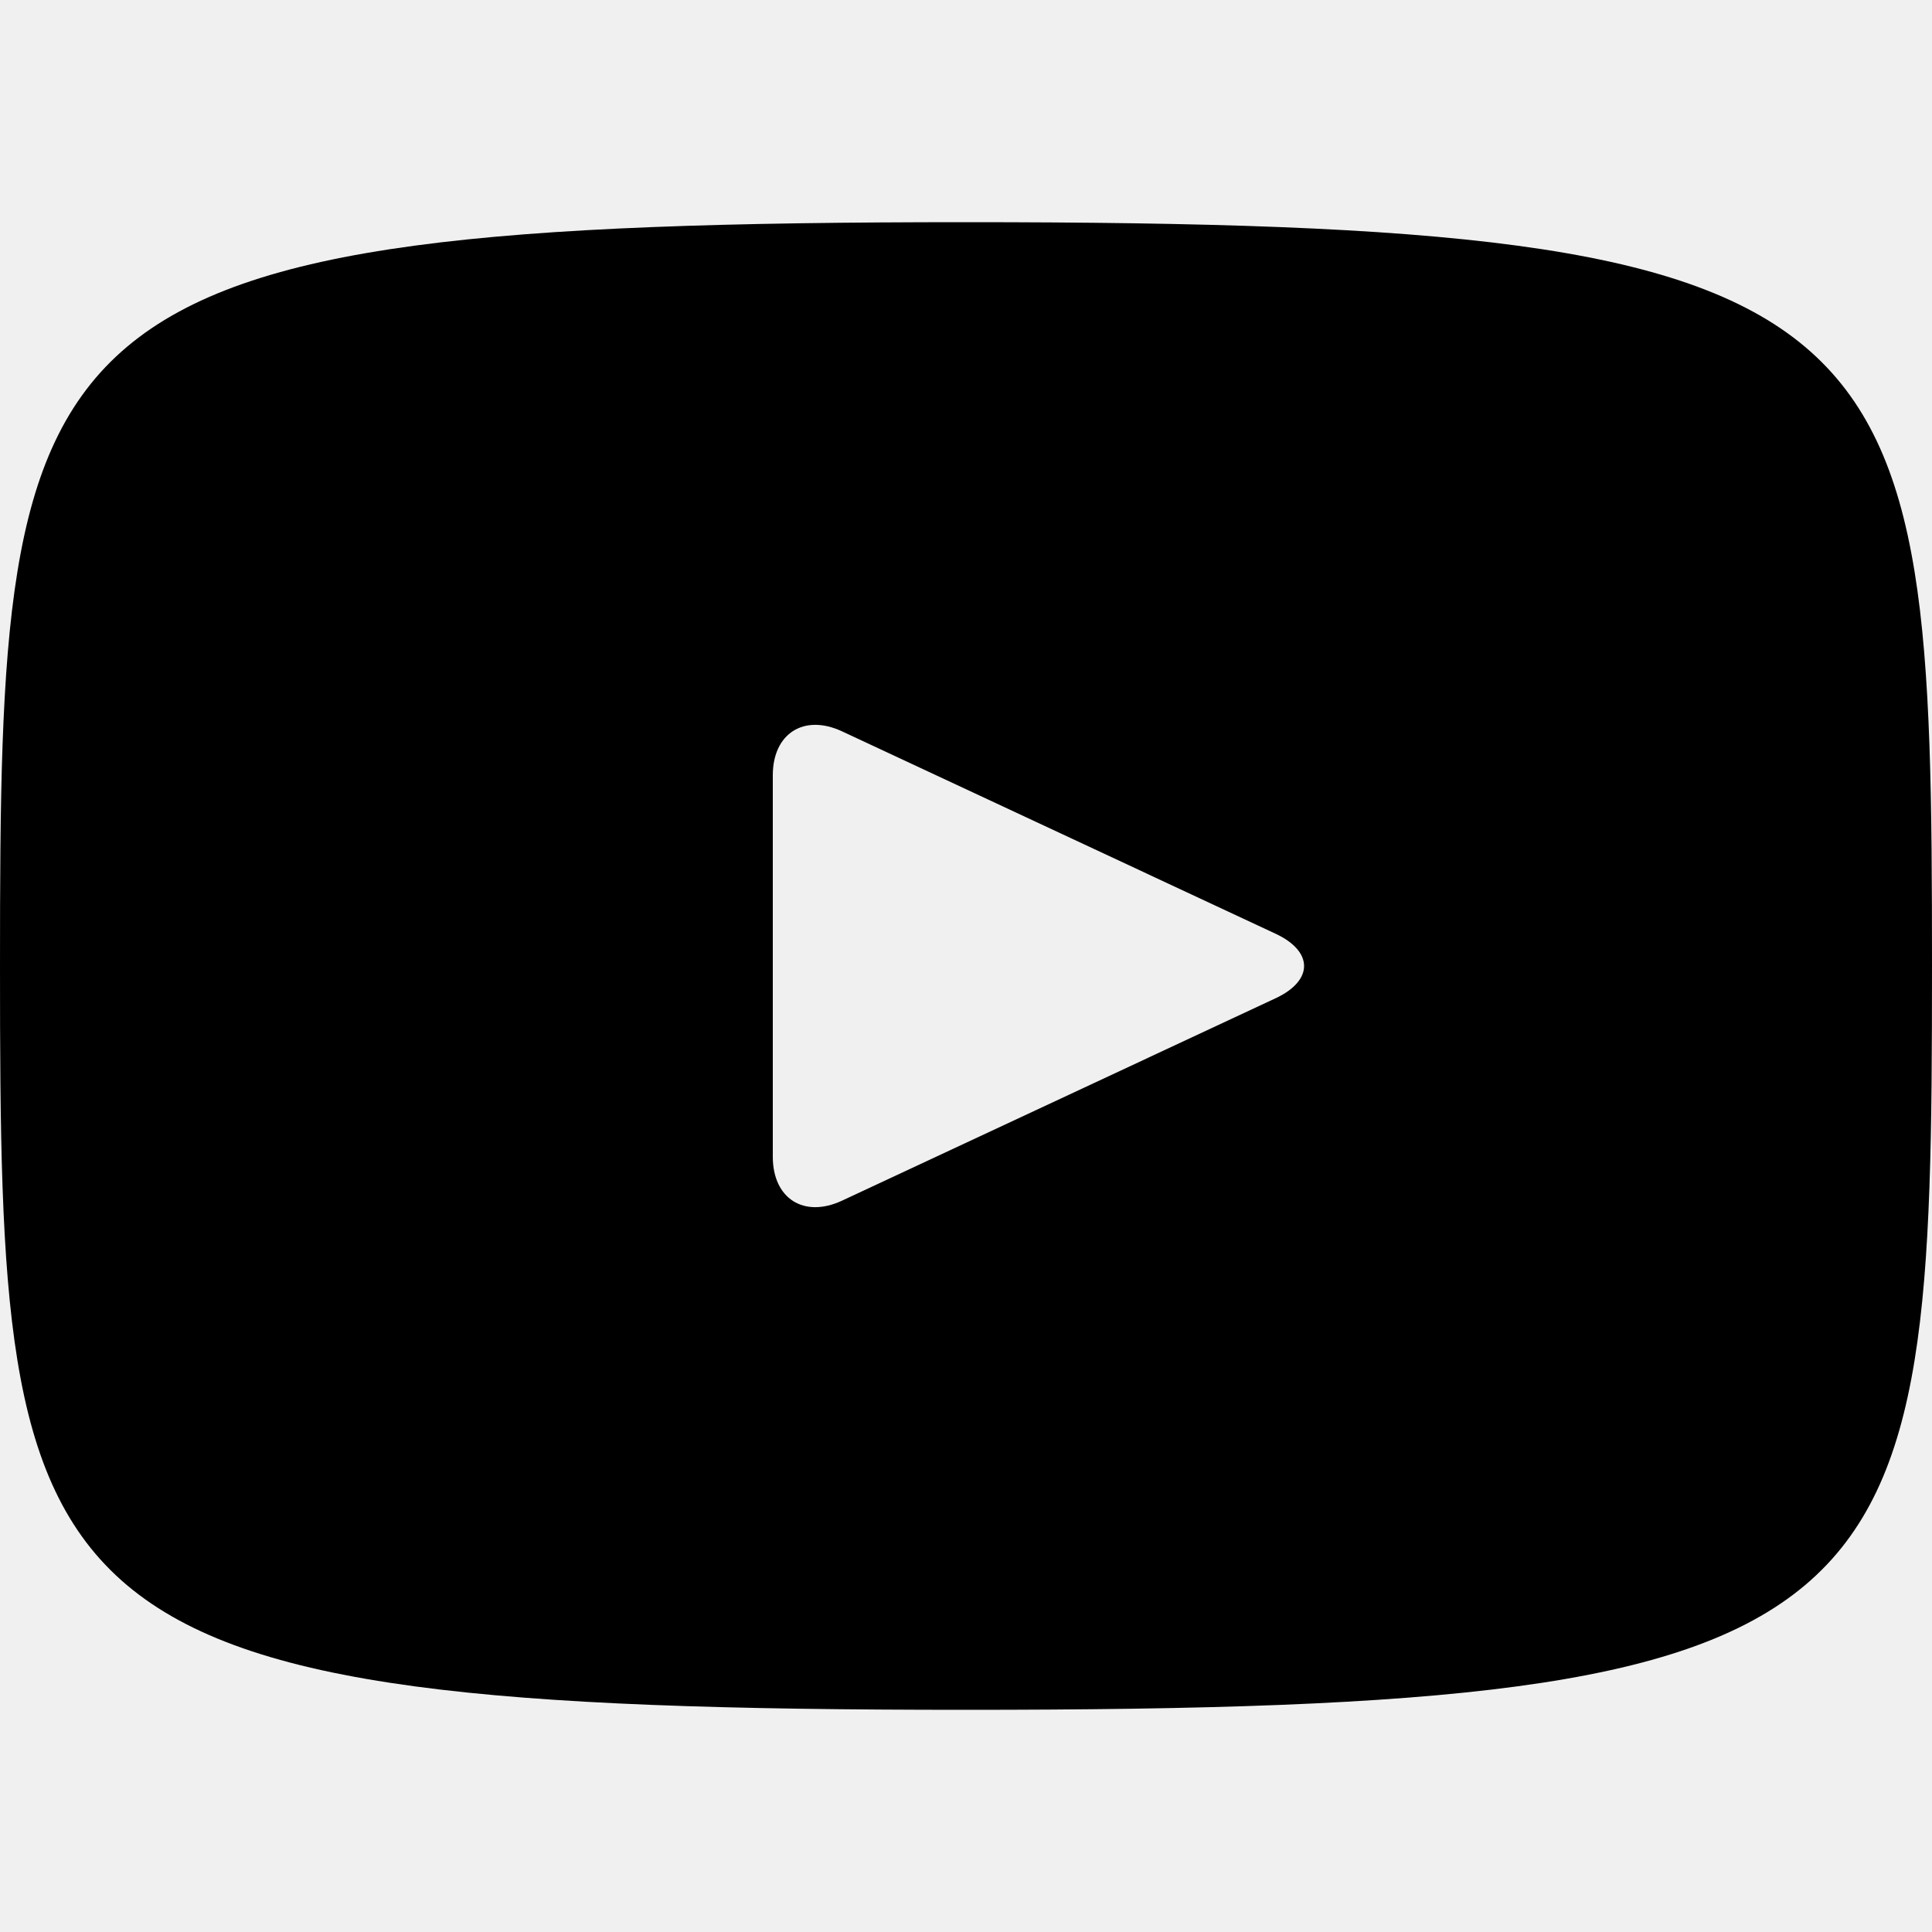
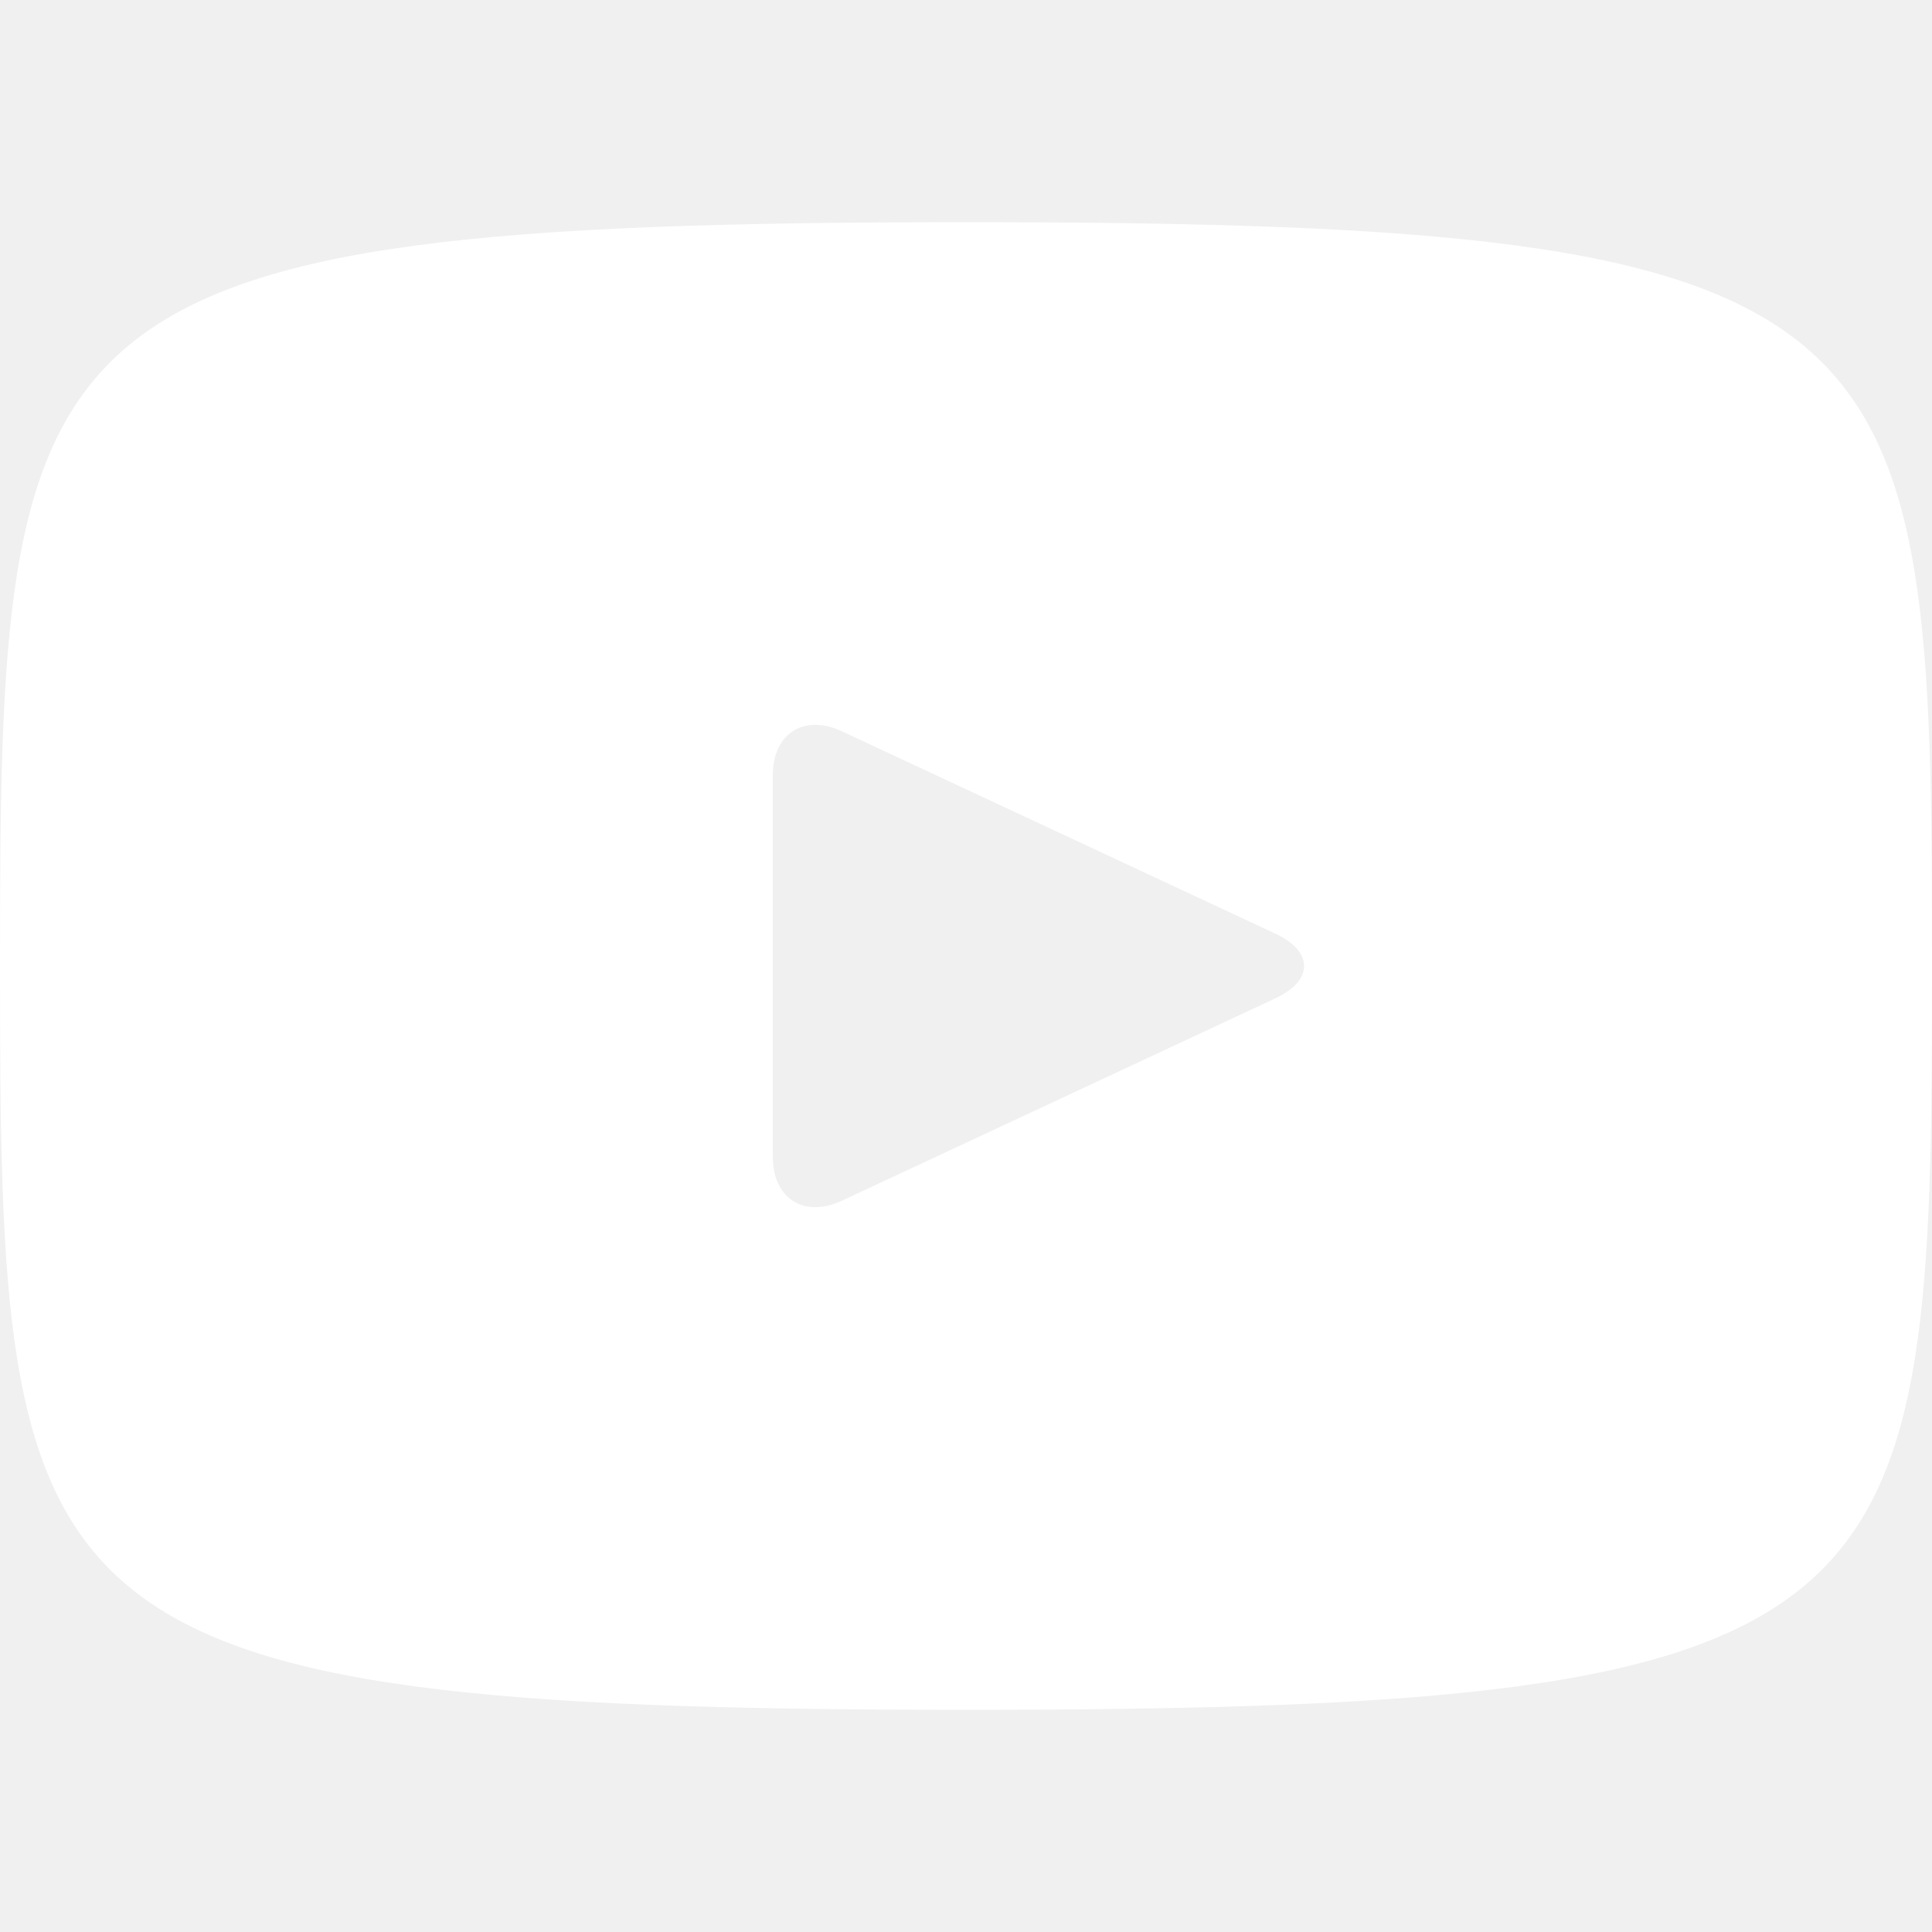
<svg xmlns="http://www.w3.org/2000/svg" version="1.1" id="Youtube" x="0px" y="0px" viewBox="0 0 20 20" enable-background="new 0 0 20 20" xml:space="preserve">
-   <path d="M10,2.3C0.172,2.3,0,3.174,0,10s0.172,7.7,10,7.7s10-0.874,10-7.7S19.828,2.3,10,2.3z M13.205,10.334l-4.49,2.096  C8.322,12.612,8,12.408,8,11.974V8.026C8,7.593,8.322,7.388,8.715,7.57l4.49,2.096C13.598,9.85,13.598,10.15,13.205,10.334z" />
+   <path fill="white" d="M10,2.3C0.172,2.3,0,3.174,0,10s0.172,7.7,10,7.7s10-0.874,10-7.7S19.828,2.3,10,2.3z M13.205,10.334l-4.49,2.096  C8.322,12.612,8,12.408,8,11.974V8.026C8,7.593,8.322,7.388,8.715,7.57l4.49,2.096C13.598,9.85,13.598,10.15,13.205,10.334z" />
</svg>
